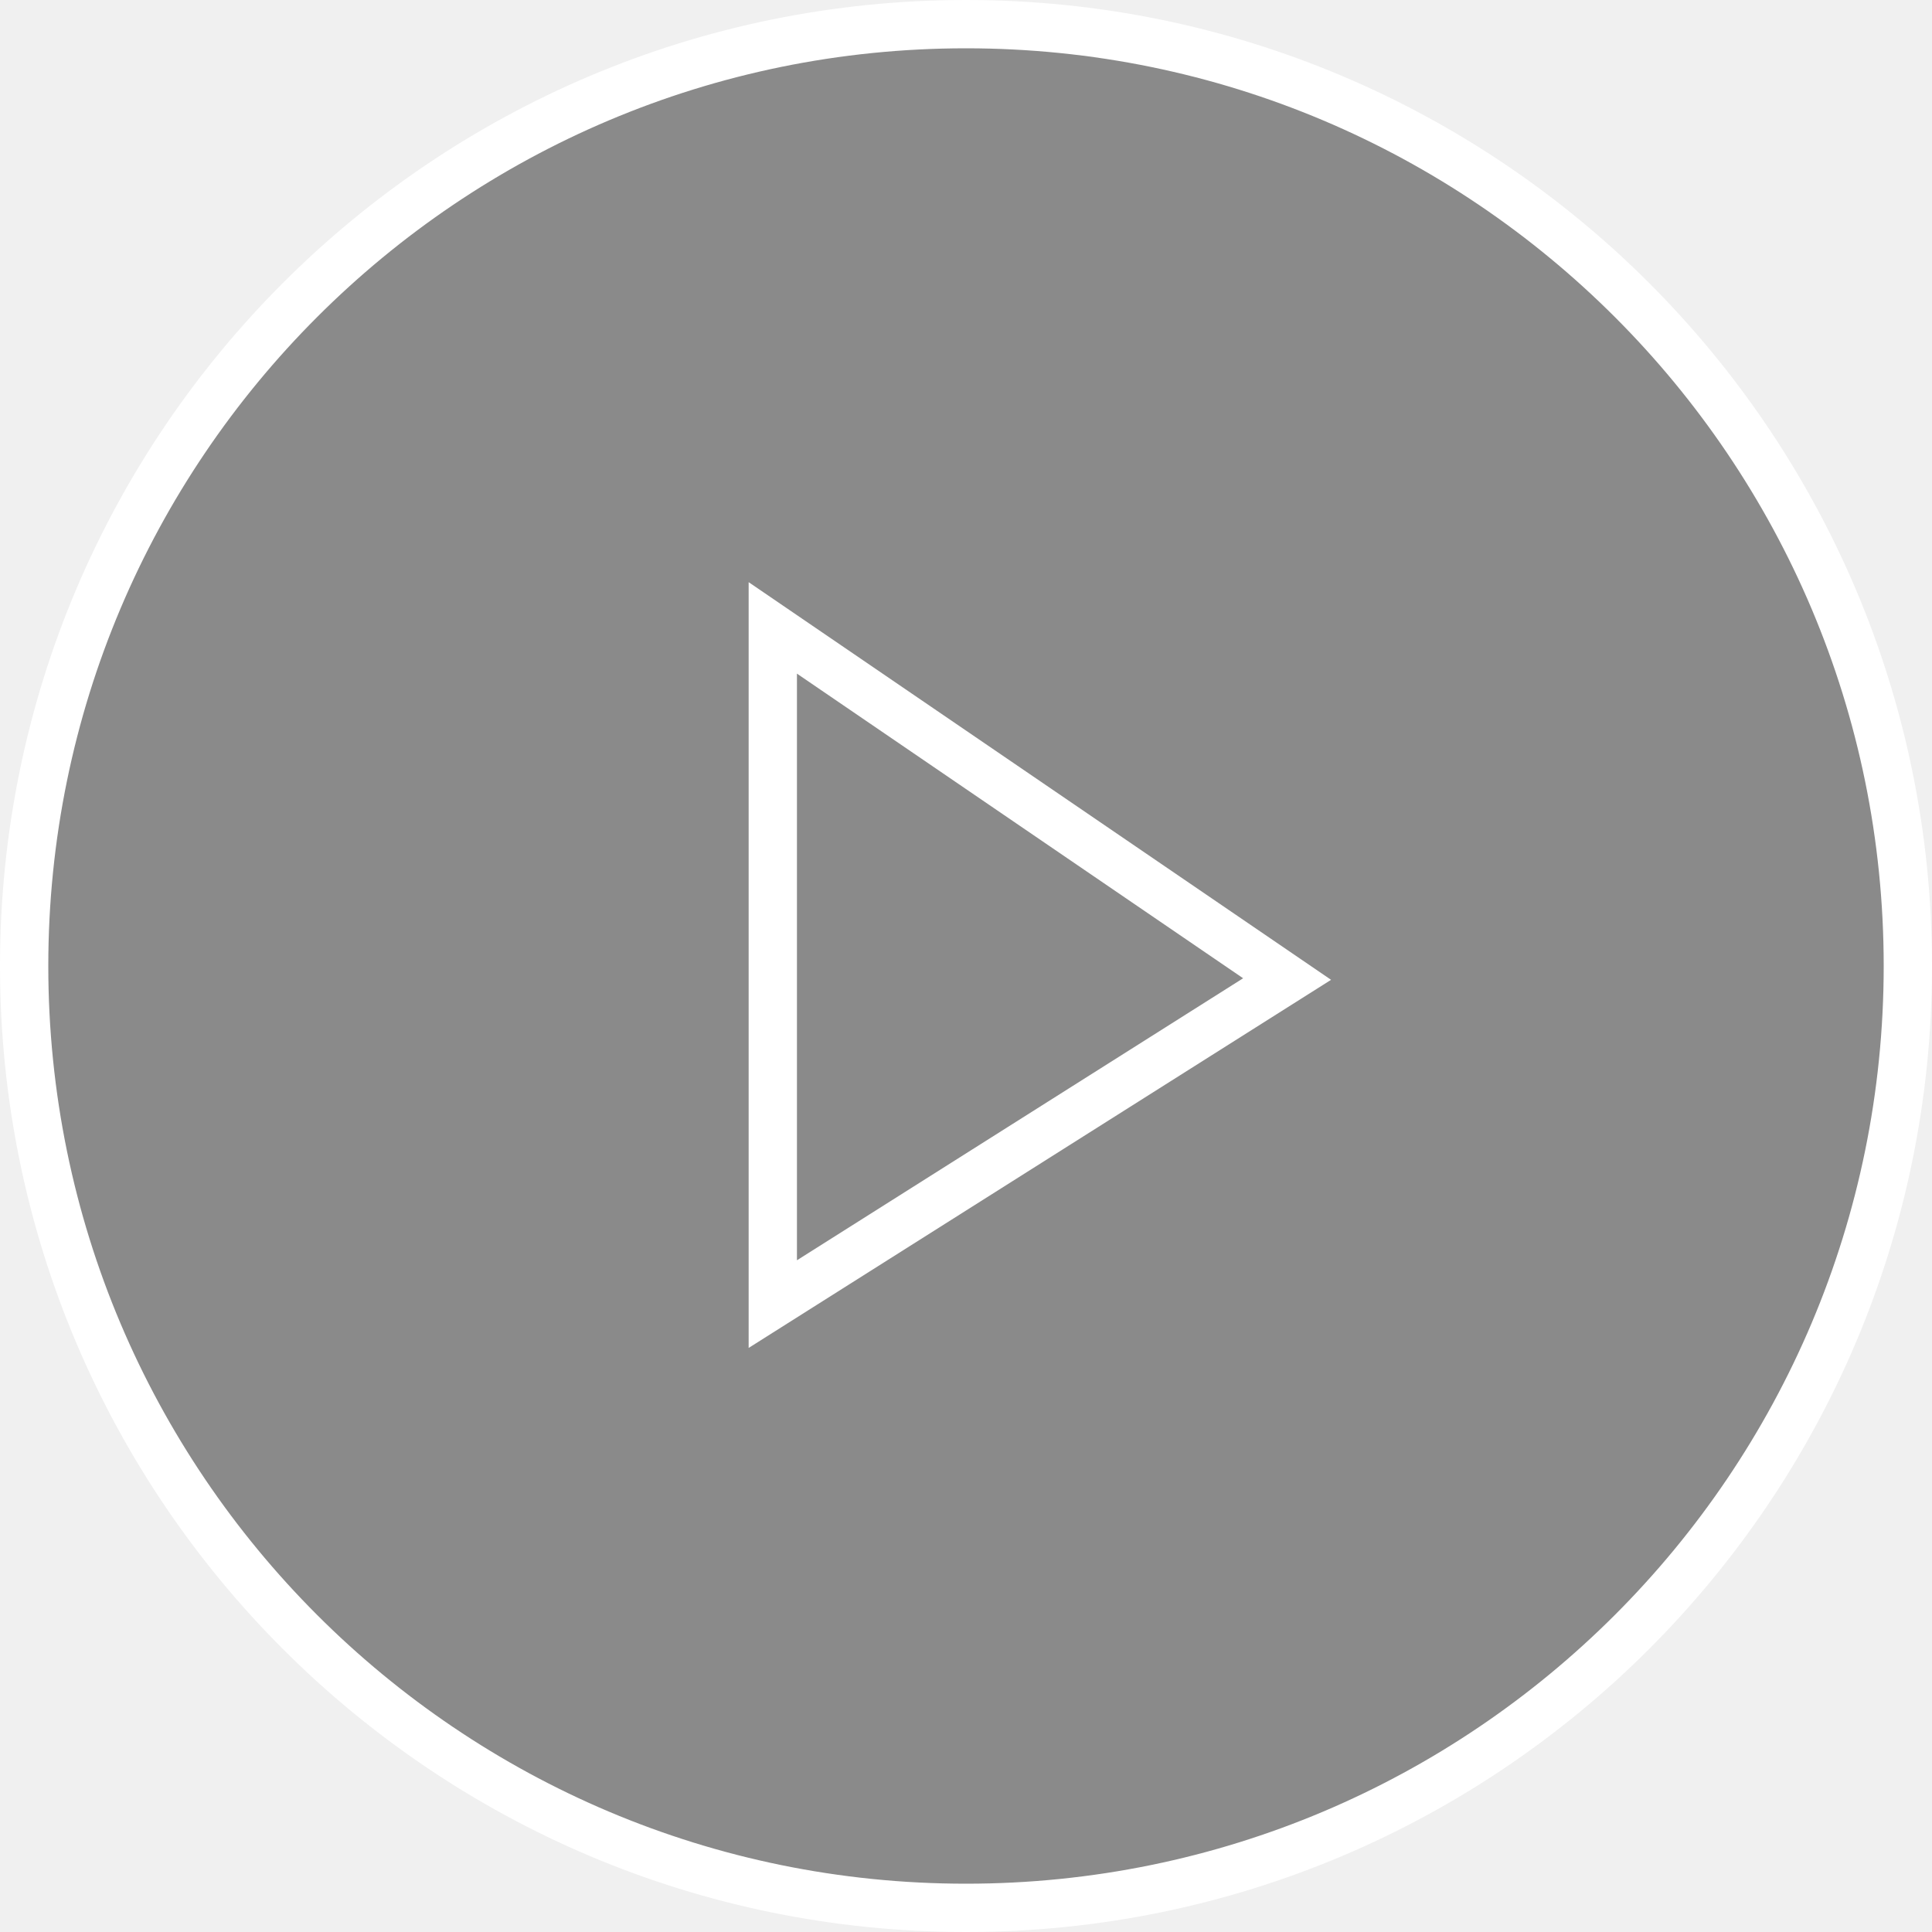
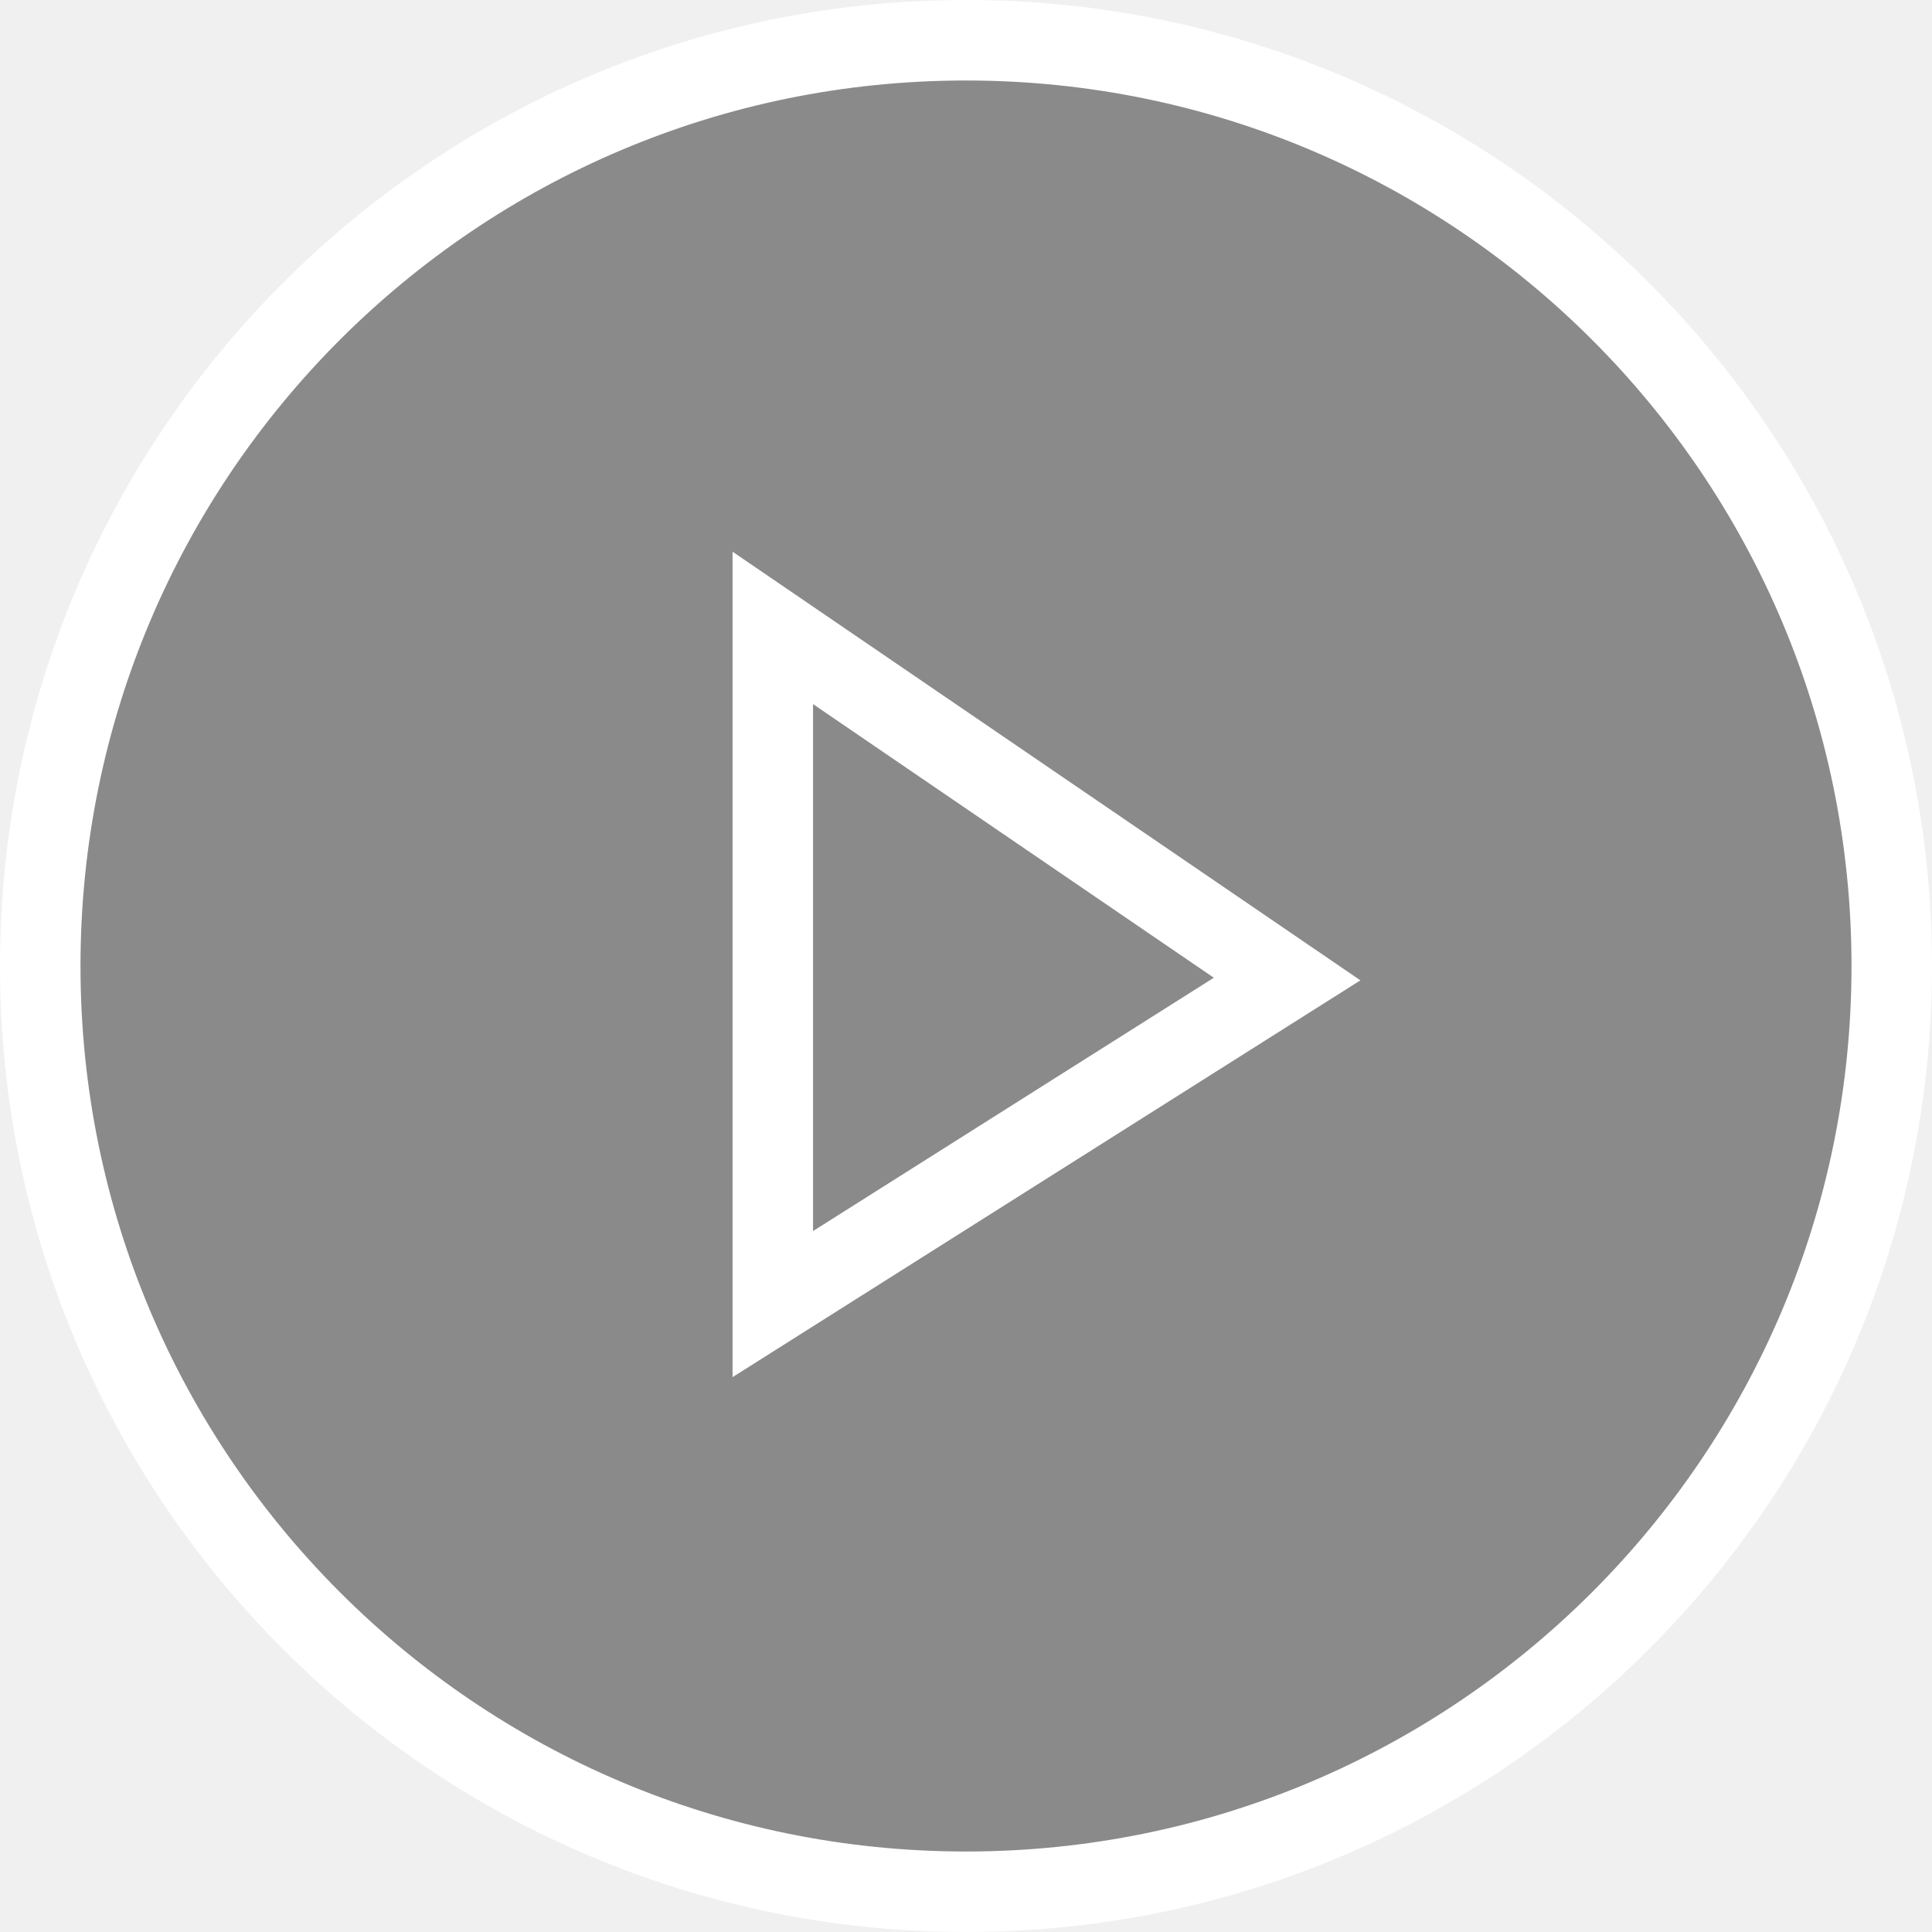
- <svg xmlns="http://www.w3.org/2000/svg" width="40" height="40" viewBox="0 0 40 40" fill="none">
-   <circle cx="20" cy="20" r="19.5" fill="#242424" fill-opacity="0.5" stroke="white" />
-   <path fill-rule="evenodd" clip-rule="evenodd" d="M26.648 20.27L16 13V27L26.648 20.27Z" stroke="white" />
+ <svg xmlns="http://www.w3.org/2000/svg" width="24" height="24" viewBox="0 0 24 24" fill="none">
+   <circle cx="12" cy="12" r="11.5" fill="#242424" fill-opacity="0.5" stroke="white" />
+   <path fill-rule="evenodd" clip-rule="evenodd" d="M15.989 12.162L9.6 7.8V16.2L15.989 12.162Z" stroke="white" />
</svg>
